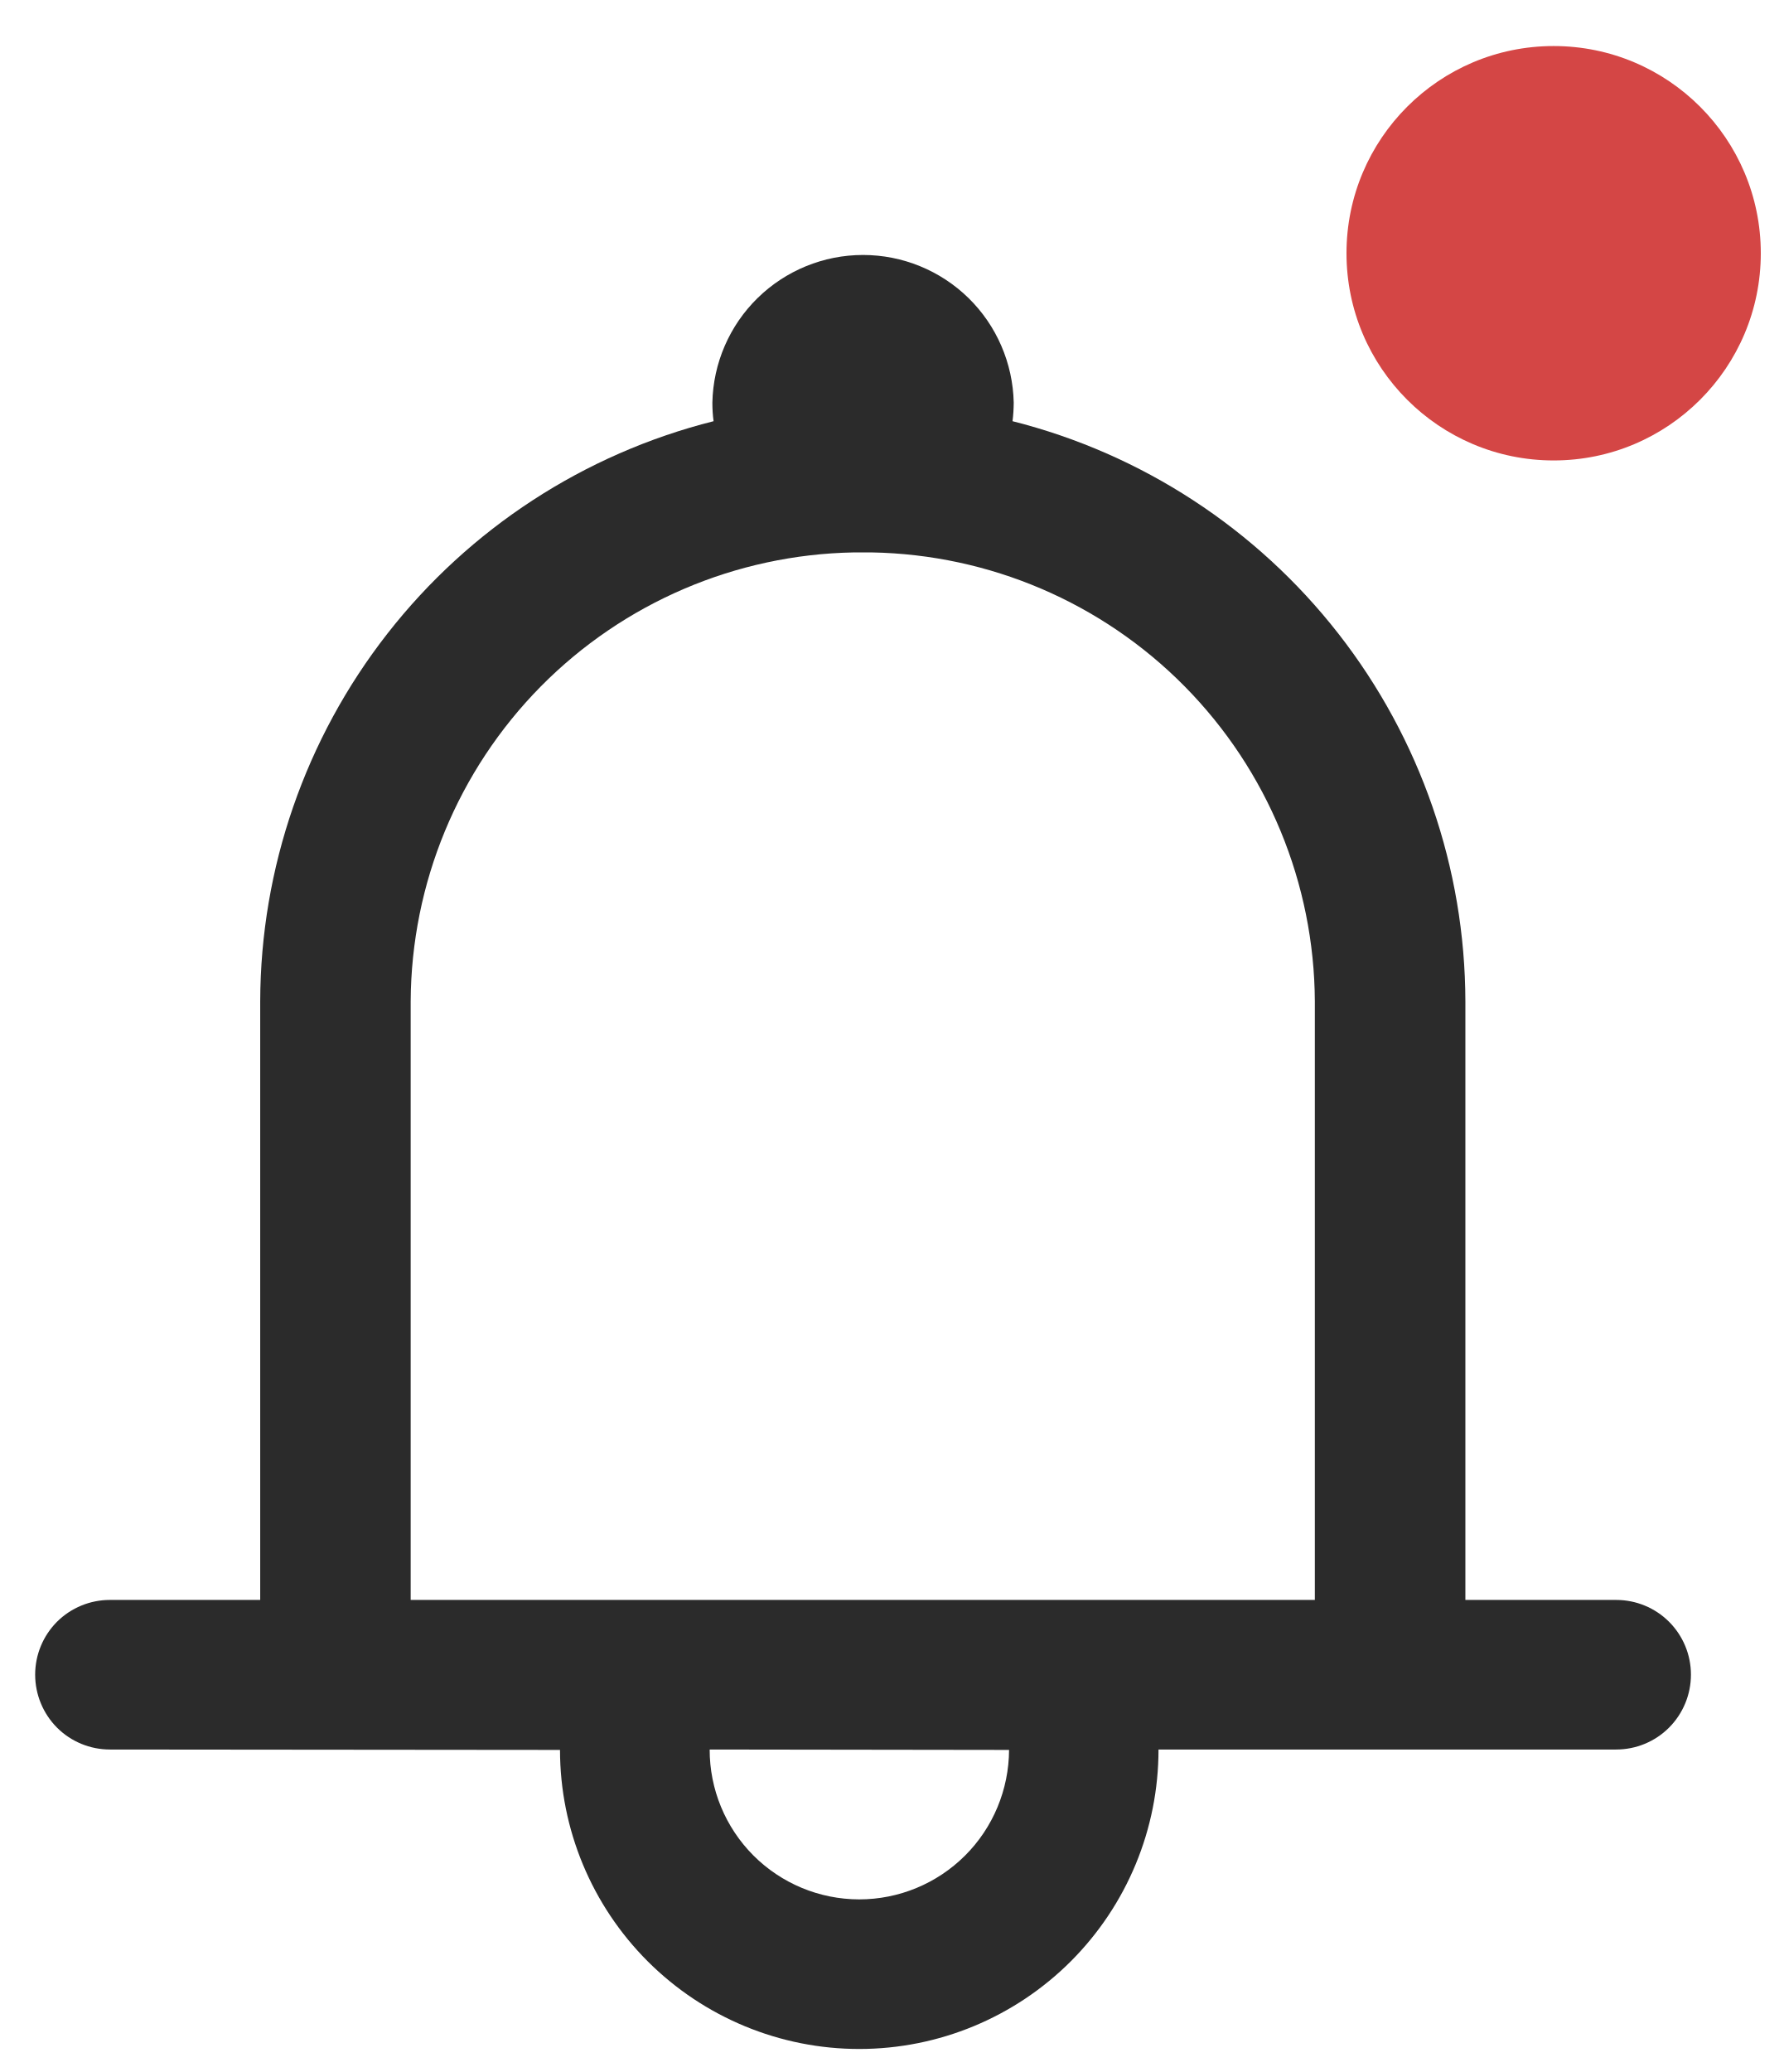
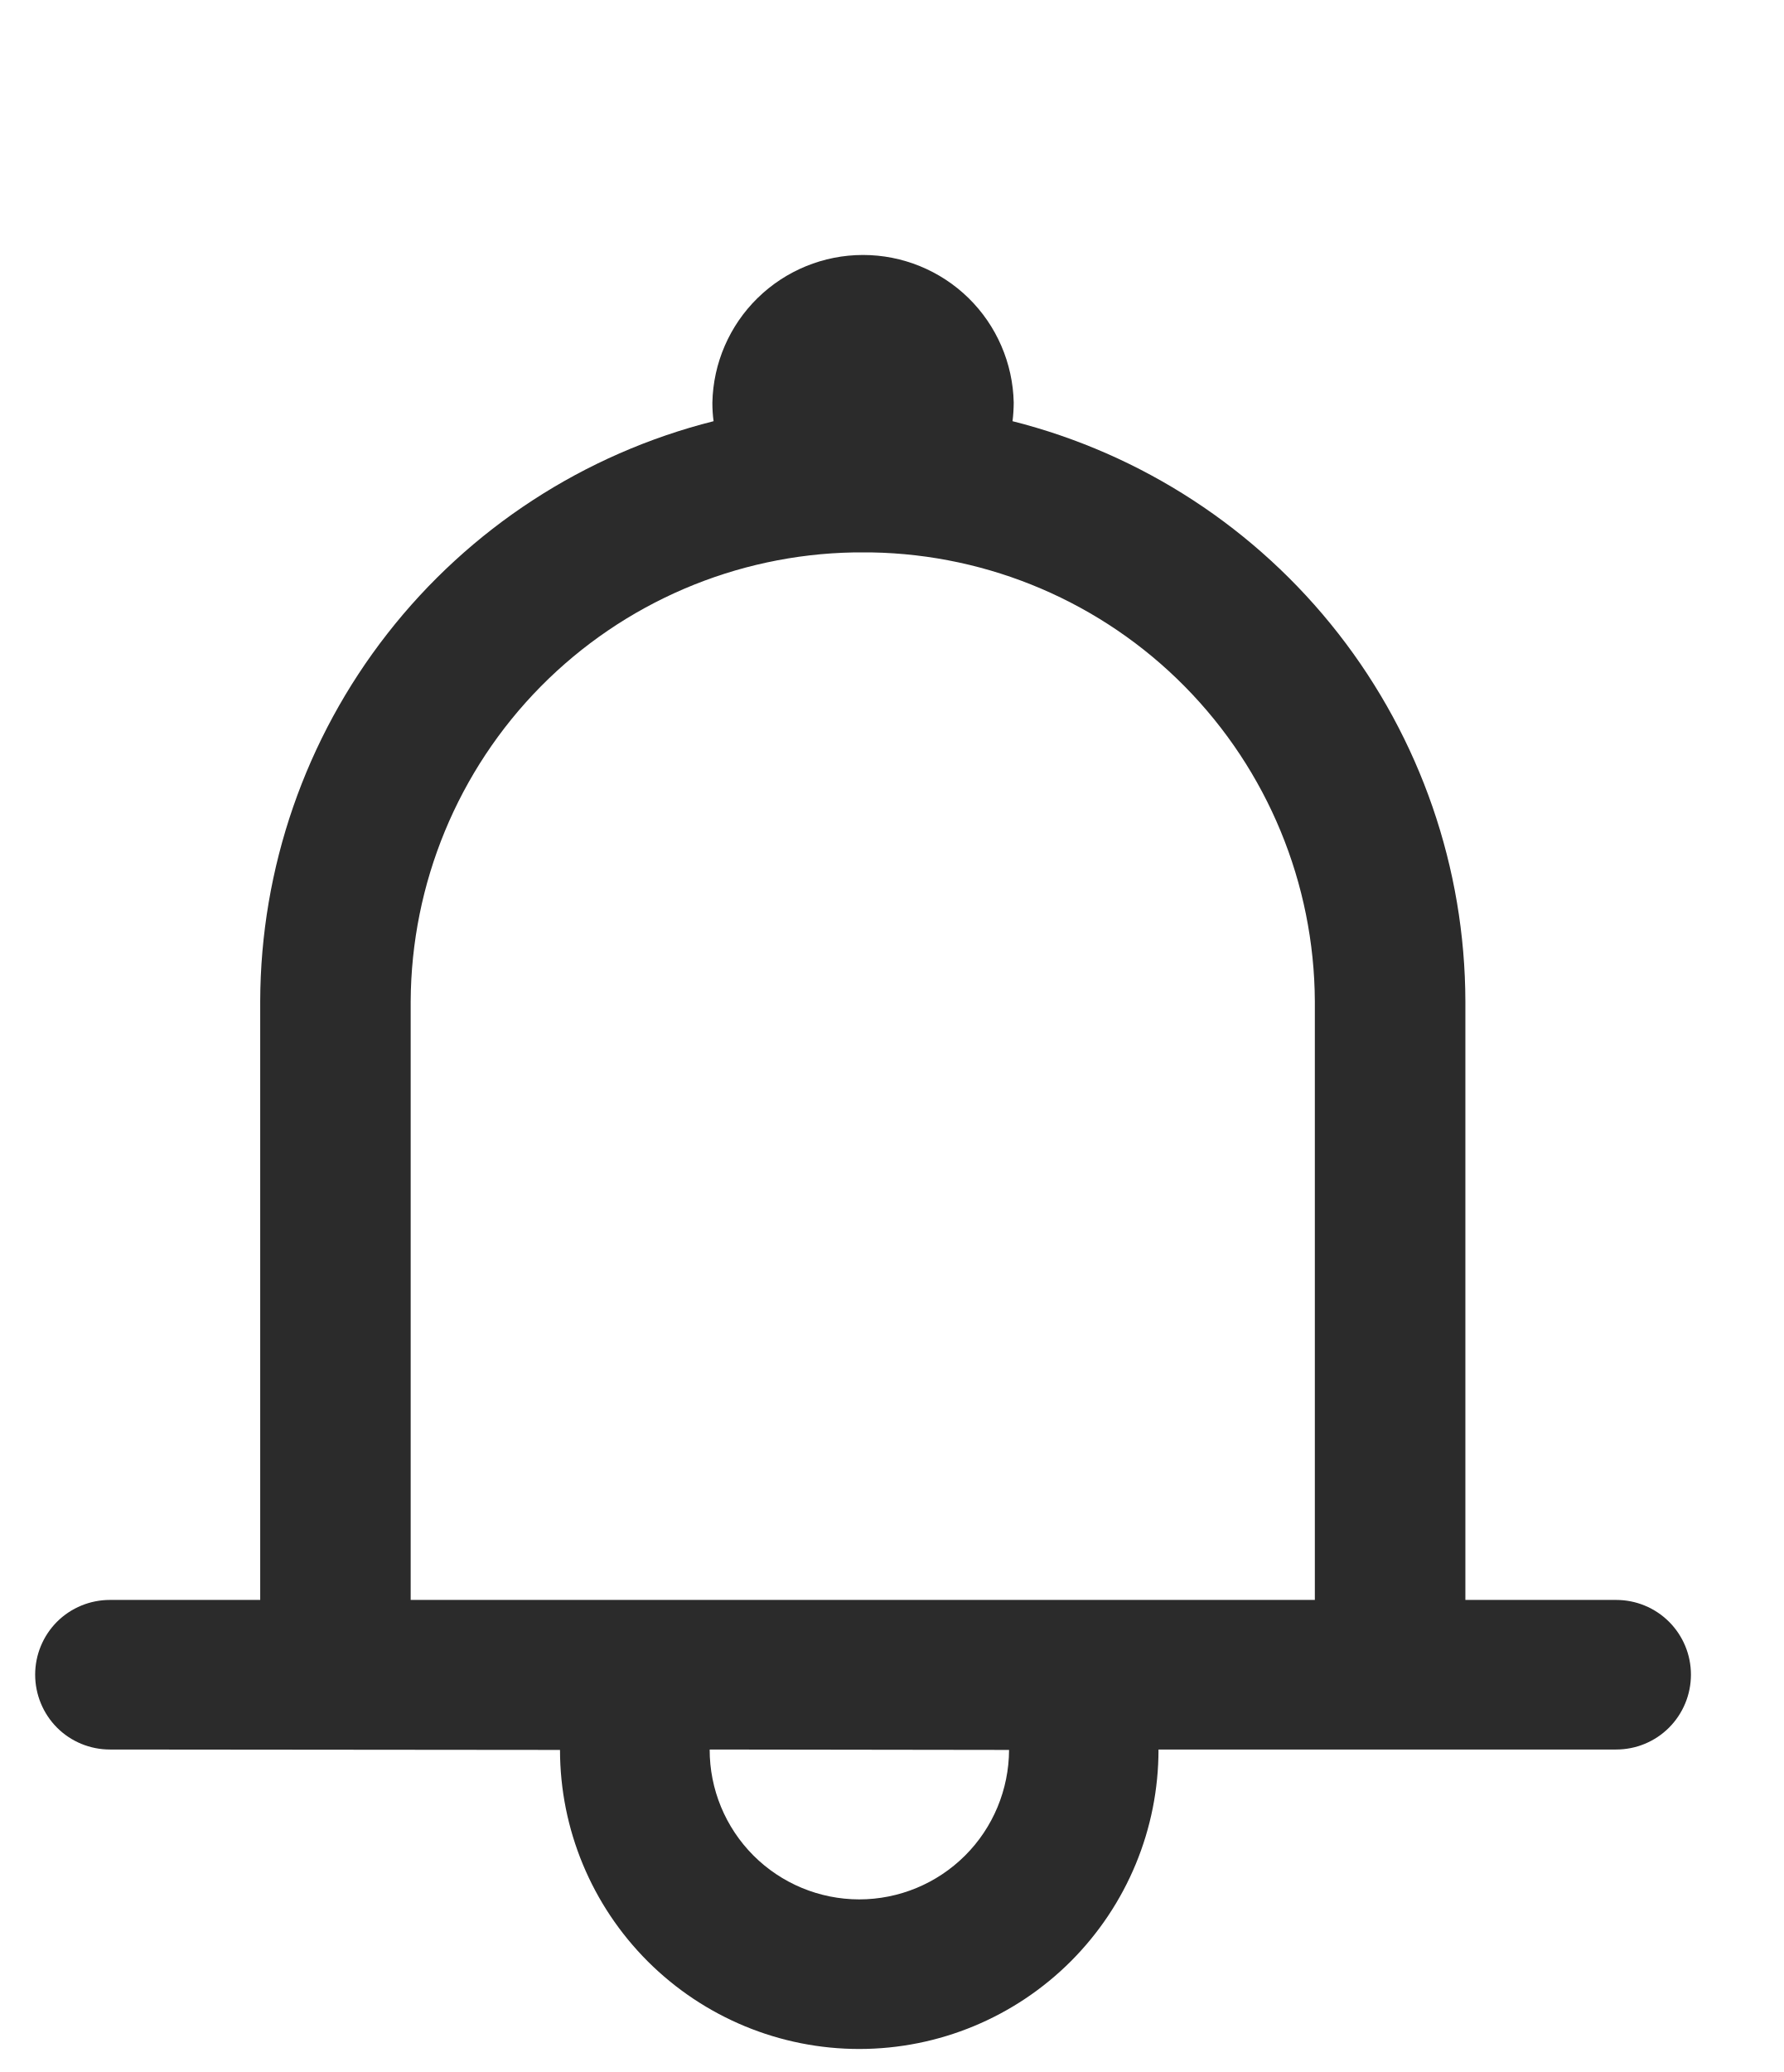
<svg xmlns="http://www.w3.org/2000/svg" width="31" height="36" viewBox="0 0 31 36" fill="none">
  <path d="M9.734 30.404L1.91 30.397C1.566 30.397 1.235 30.261 0.991 30.017C0.748 29.773 0.611 29.441 0.611 29.096C0.611 28.751 0.748 28.421 0.991 28.177C1.235 27.934 1.566 27.798 1.91 27.798H4.522V17.398C4.528 15.082 5.307 12.832 6.734 11.007C8.16 9.182 10.154 7.884 12.401 7.318C12.386 7.211 12.38 7.103 12.38 6.995C12.394 6.31 12.677 5.657 13.166 5.178C13.656 4.699 14.313 4.43 14.998 4.43C15.683 4.43 16.341 4.699 16.831 5.178C17.32 5.657 17.602 6.31 17.617 6.995C17.616 7.103 17.61 7.211 17.596 7.318C19.841 7.884 21.834 9.184 23.259 11.009C24.685 12.835 25.461 15.082 25.466 17.398V27.798H28.086C28.431 27.798 28.761 27.934 29.005 28.177C29.249 28.421 29.386 28.751 29.386 29.096C29.386 29.441 29.249 29.773 29.005 30.017C28.761 30.261 28.431 30.397 28.086 30.397H20.133C20.134 31.776 19.586 33.098 18.612 34.074C17.637 35.05 16.315 35.599 14.936 35.6C13.556 35.601 12.234 35.053 11.258 34.079C10.282 33.104 9.733 31.783 9.732 30.404H9.734ZM14.931 33.001C15.62 33.001 16.281 32.728 16.77 32.241C17.258 31.755 17.533 31.093 17.536 30.404L12.333 30.397C12.332 31.087 12.605 31.748 13.092 32.237C13.579 32.725 14.241 33 14.931 33.001V33.001ZM22.85 27.798V17.398C22.84 15.35 22.029 13.386 20.59 11.928C19.151 10.47 17.197 9.634 15.149 9.598H14.838C12.79 9.635 10.837 10.47 9.397 11.928C7.958 13.386 7.147 15.35 7.137 17.398V27.798H22.85Z" fill="#2B2B2B" />
-   <path d="M27 8C28.988 8 30.6 6.388 30.6 4.4C30.6 2.412 28.988 0.8 27 0.8C25.012 0.8 23.4 2.412 23.4 4.4C23.4 6.388 25.012 8 27 8Z" fill="#D44645" />
</svg>
